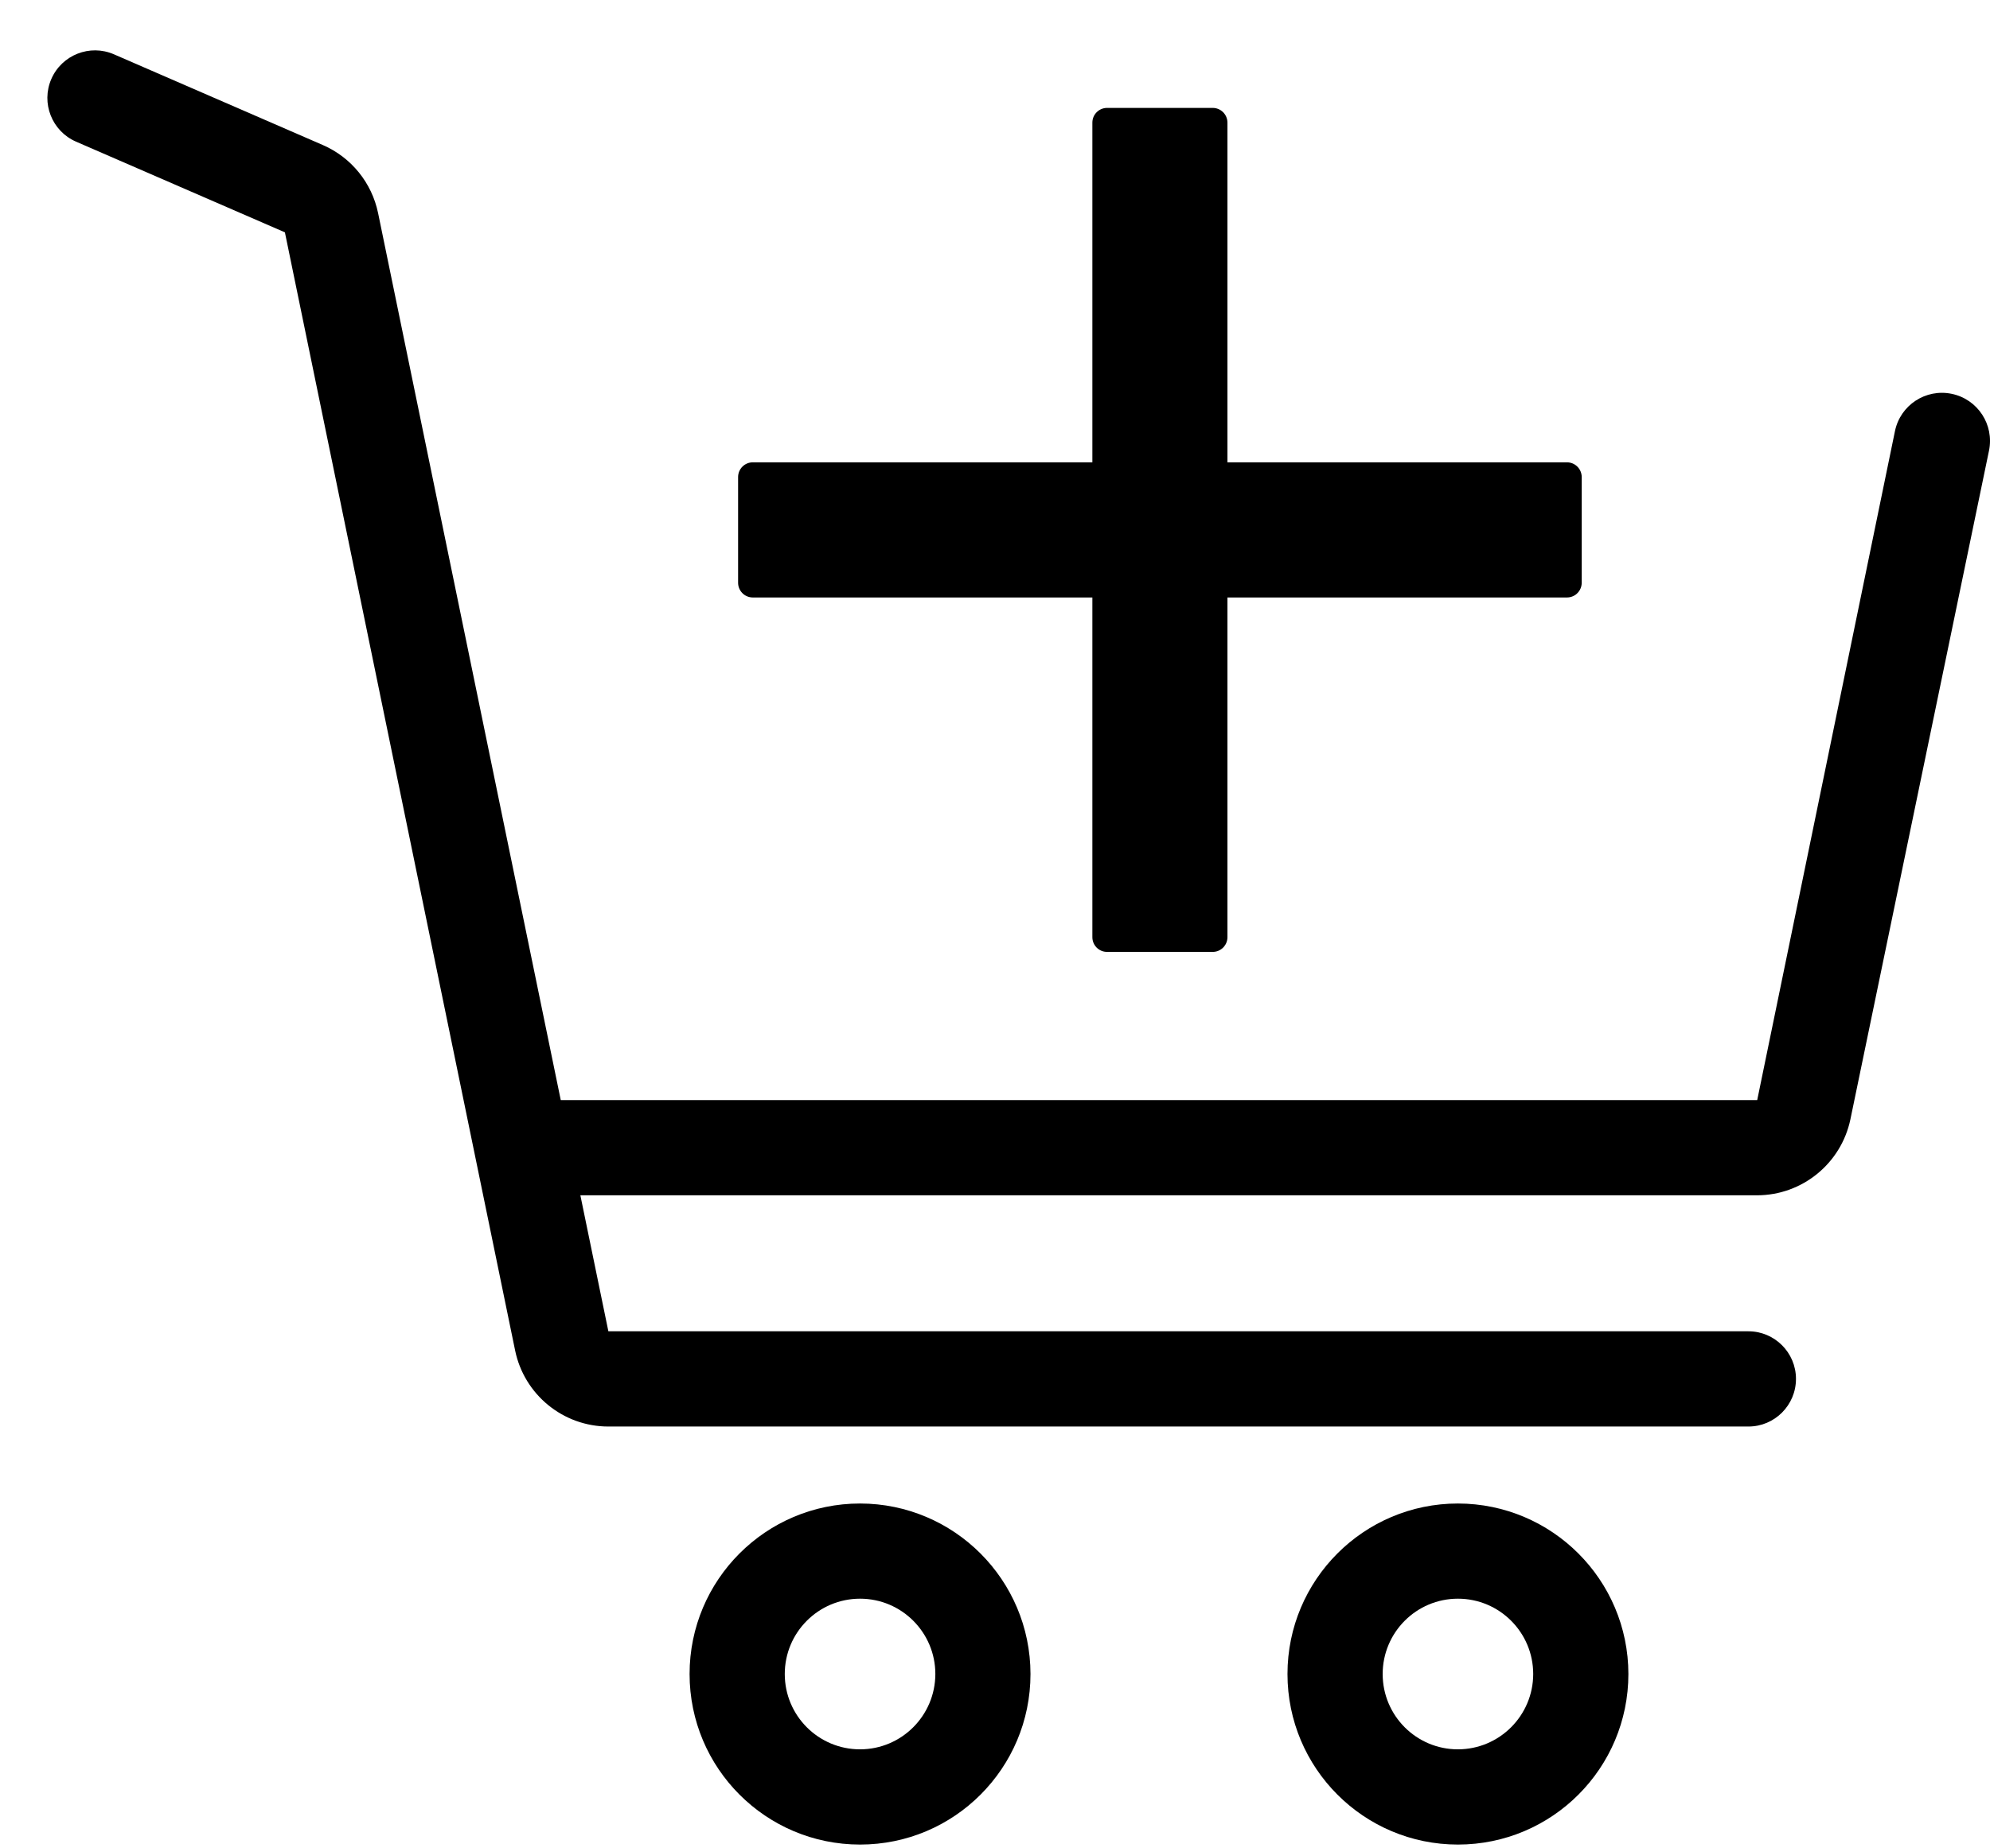
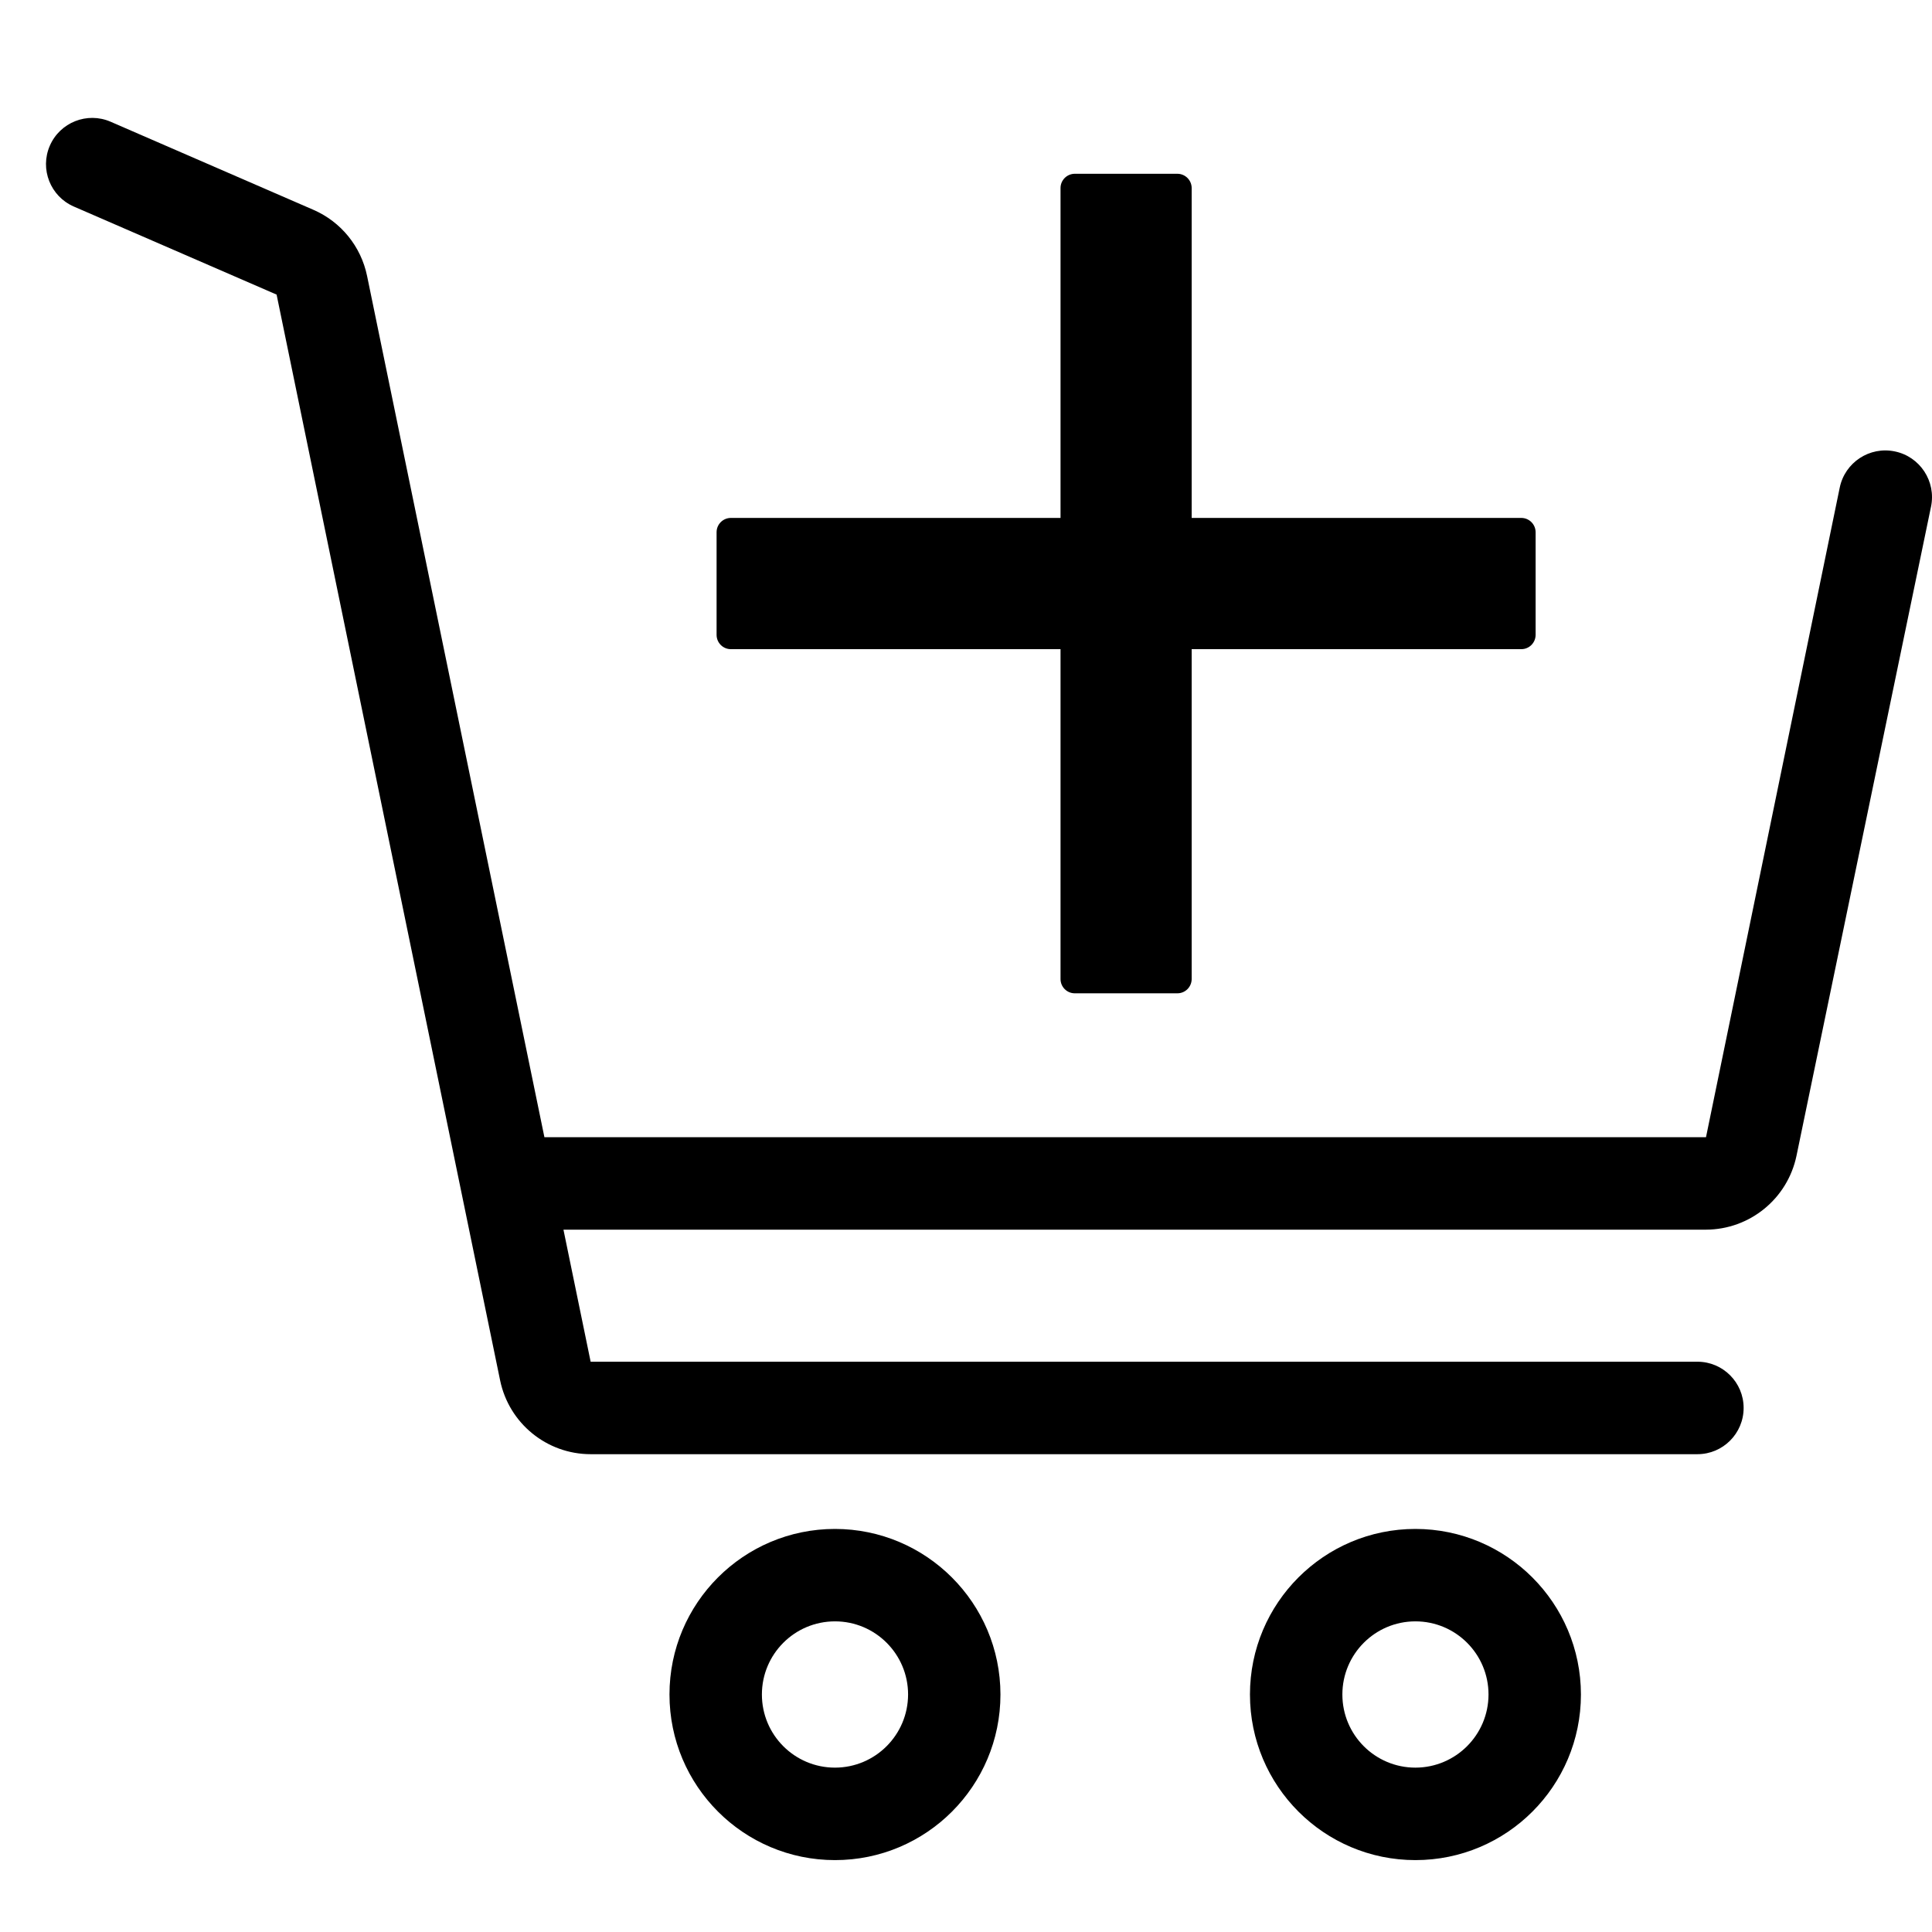
- <svg xmlns="http://www.w3.org/2000/svg" viewBox="0 0 42 39" width="42" height="39" xml:space="preserve">
+ <svg xmlns="http://www.w3.org/2000/svg" viewBox="0 -1.5 42 42" width="42" height="42" xml:space="preserve">
  <g transform="translate(-544 -161)">
    <g>
      <g>
        <g>
          <g>
            <path d="M14.887 11.542 22.055 11.542 22.055 18.709C22.055 18.88 22.194 19.019 22.364 19.019L24.596 19.019C24.767 19.019 24.905 18.88 24.906 18.709L24.906 11.542 32.073 11.542C32.244 11.542 32.382 11.403 32.383 11.232L32.383 9.001C32.382 8.83 32.244 8.692 32.073 8.691L24.906 8.691 24.906 1.524C24.905 1.353 24.767 1.215 24.596 1.214L22.364 1.214C22.194 1.215 22.055 1.353 22.055 1.524L22.055 8.691 14.887 8.691C14.717 8.692 14.578 8.83 14.578 9.001L14.578 11.232C14.578 11.403 14.717 11.542 14.887 11.542Z" fill="currentColor" fill-rule="nonzero" transform="matrix(1 0 0 1.00061 545 162.063)" />
            <path d="M17.152 30.656C15.165 30.656 13.554 32.267 13.554 34.253 13.554 36.24 15.165 37.851 17.152 37.851 19.139 37.851 20.749 36.24 20.749 34.253 20.747 32.267 19.137 30.658 17.152 30.656ZM17.152 35.842C16.274 35.842 15.563 35.131 15.563 34.253 15.563 33.376 16.274 32.664 17.152 32.664 18.029 32.664 18.741 33.376 18.741 34.253 18.739 35.13 18.029 35.841 17.152 35.842Z" fill="currentColor" fill-rule="nonzero" transform="matrix(1 0 0 1.00061 545 162.063)" />
            <path d="M29.77 30.656C27.784 30.656 26.173 32.267 26.173 34.253 26.173 36.24 27.784 37.851 29.77 37.851 31.757 37.851 33.368 36.24 33.368 34.253 33.366 32.267 31.756 30.658 29.77 30.656ZM29.77 35.842C28.893 35.842 28.182 35.131 28.182 34.253 28.182 33.376 28.893 32.664 29.77 32.664 30.648 32.664 31.359 33.376 31.359 34.253 31.358 35.13 30.647 35.841 29.77 35.842Z" fill="currentColor" fill-rule="nonzero" transform="matrix(1 0 0 1.00061 545 162.063)" />
            <path d="M40.192 7.246C39.644 7.132 39.107 7.484 38.994 8.033 38.994 8.033 38.994 8.033 38.994 8.033L36.087 22.145 10.835 22.145 8.026 8.51 7.612 6.501 6.98 3.434C6.848 2.793 6.413 2.257 5.813 1.997L1.404 0.083C0.896-0.137 0.304 0.096 0.083 0.605-0.138 1.113 0.096 1.705 0.605 1.926L5.013 3.839 9.872 27.428C10.065 28.362 10.887 29.032 11.84 29.032L35.901 29.032C36.455 29.032 36.905 28.582 36.905 28.027 36.905 27.473 36.455 27.023 35.901 27.023L11.84 27.023 11.249 24.154 36.087 24.154C37.039 24.151 37.859 23.482 38.054 22.55L40.979 8.444C41.092 7.896 40.74 7.359 40.192 7.246 40.192 7.246 40.192 7.246 40.192 7.246Z" fill="currentColor" fill-rule="nonzero" transform="matrix(1 0 0 1.00061 545 162.063)" />
          </g>
        </g>
      </g>
    </g>
  </g>
</svg>
